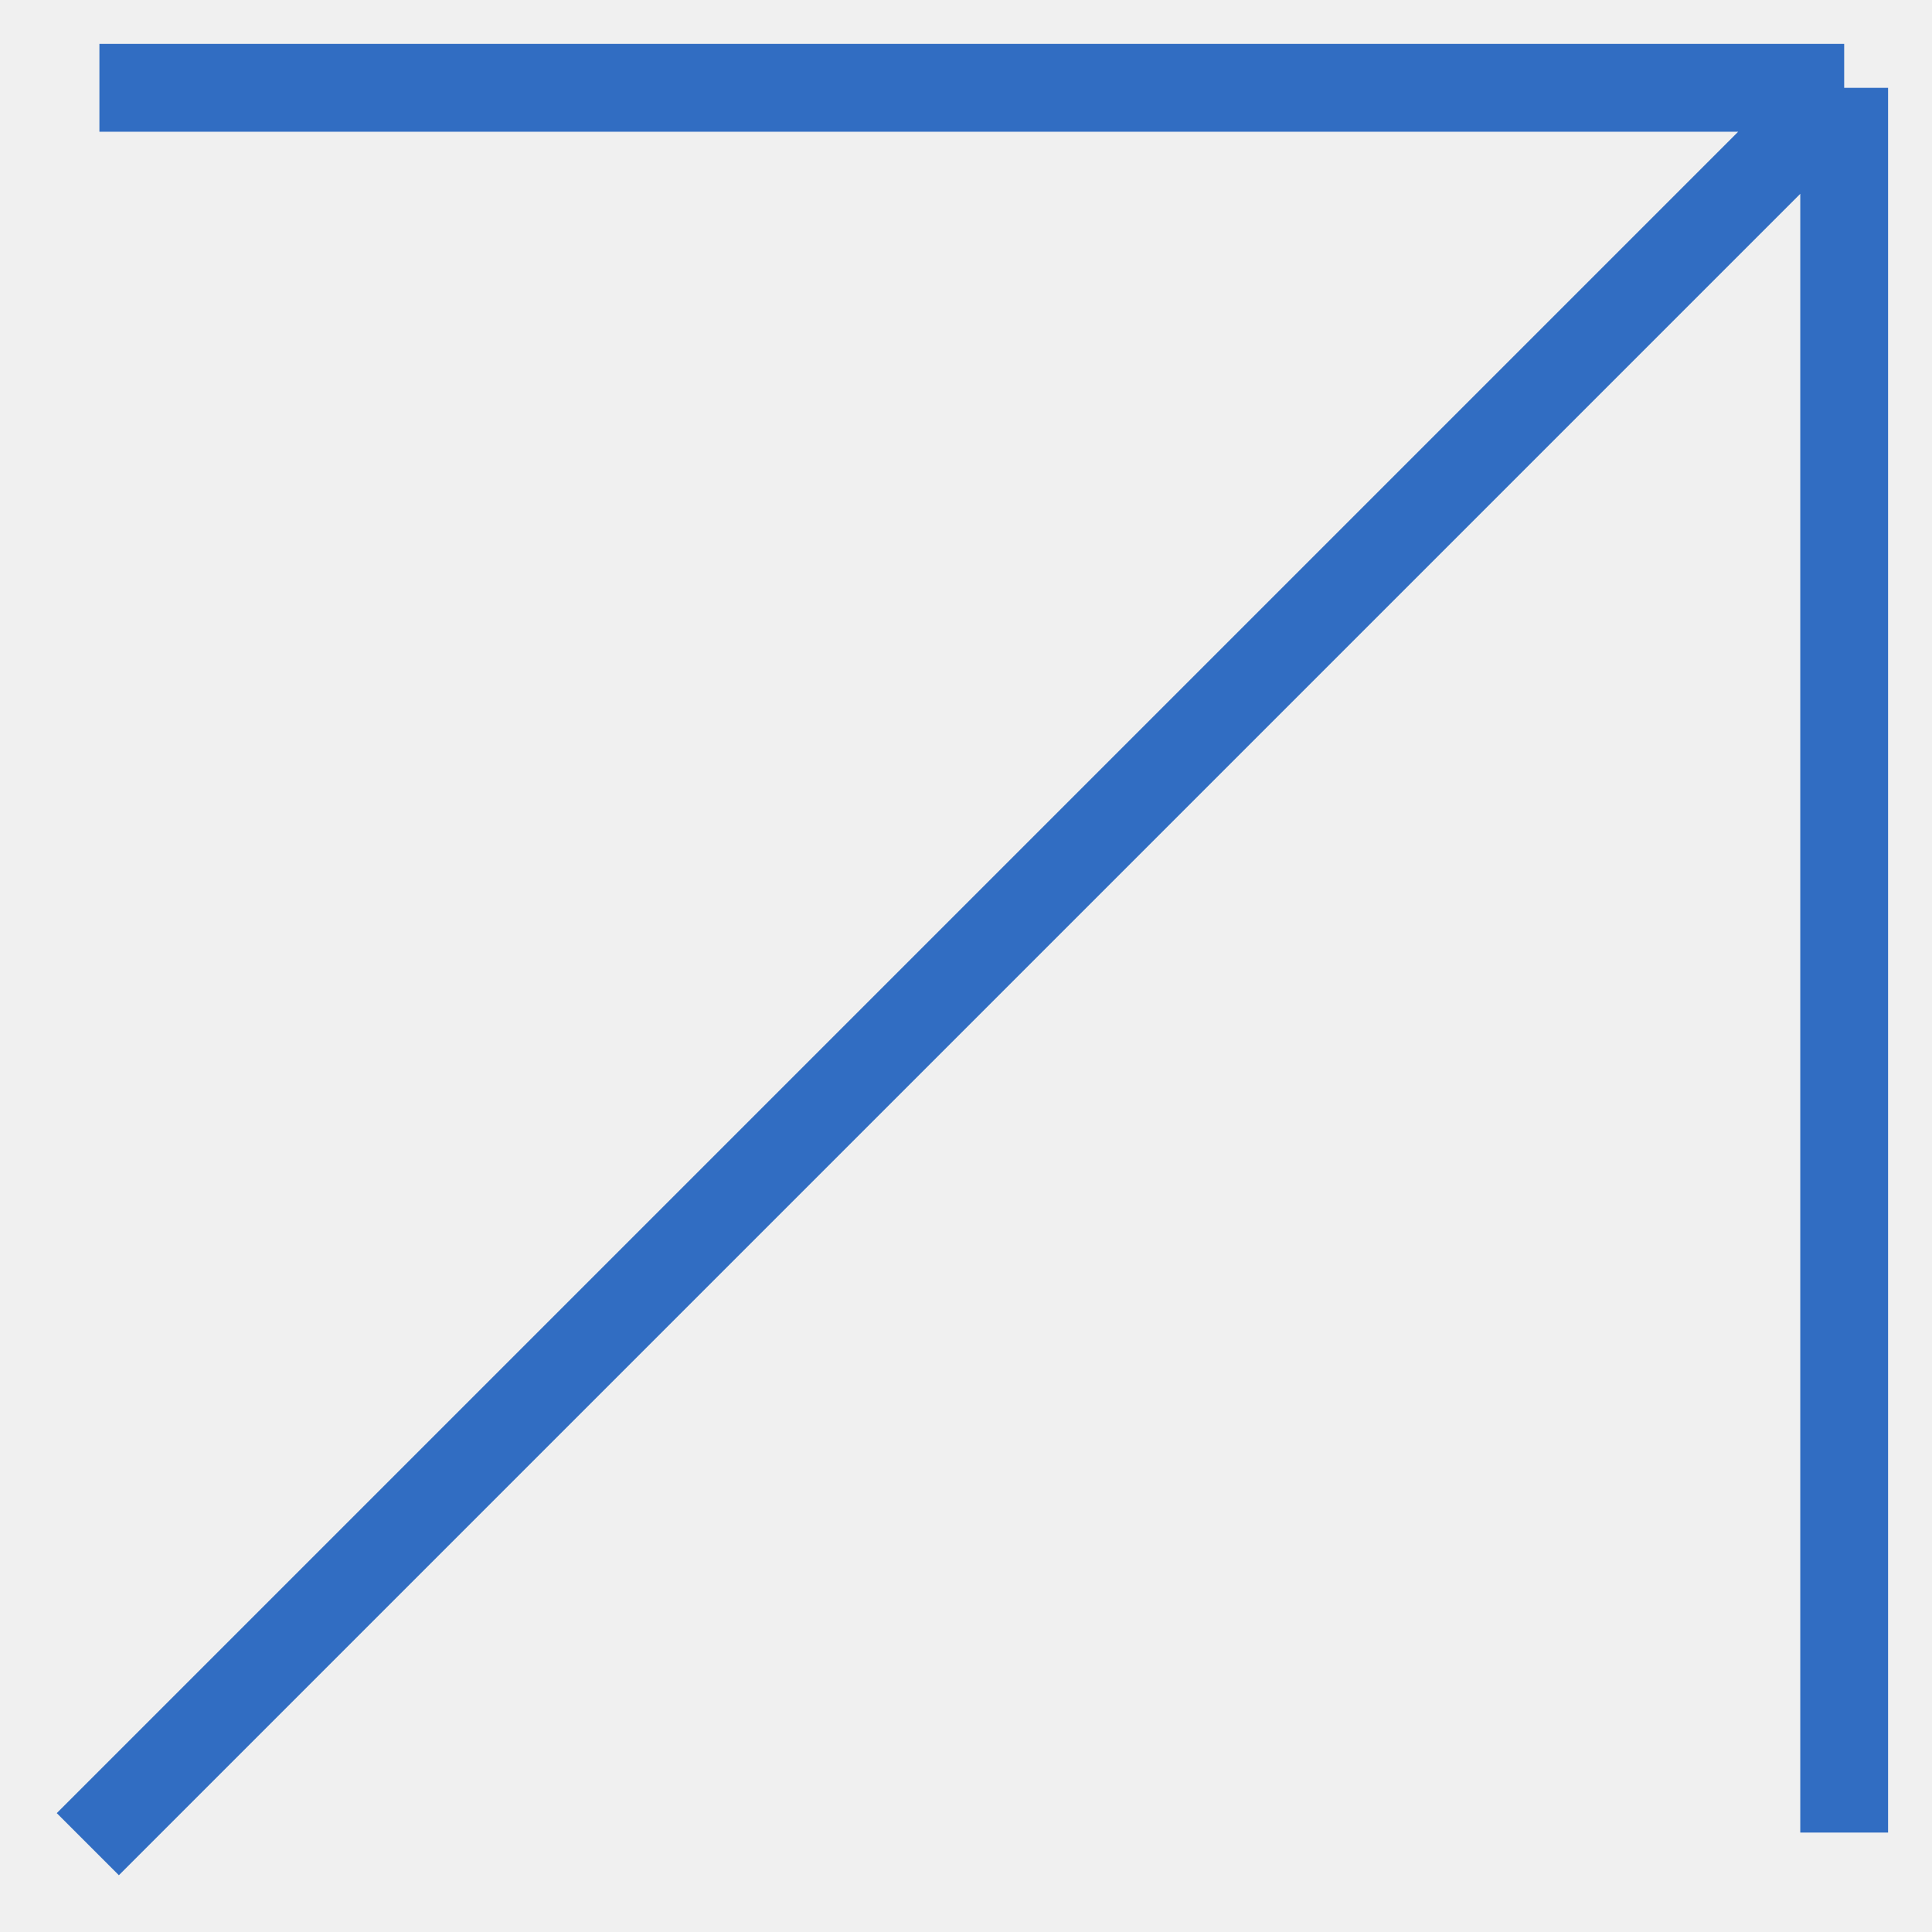
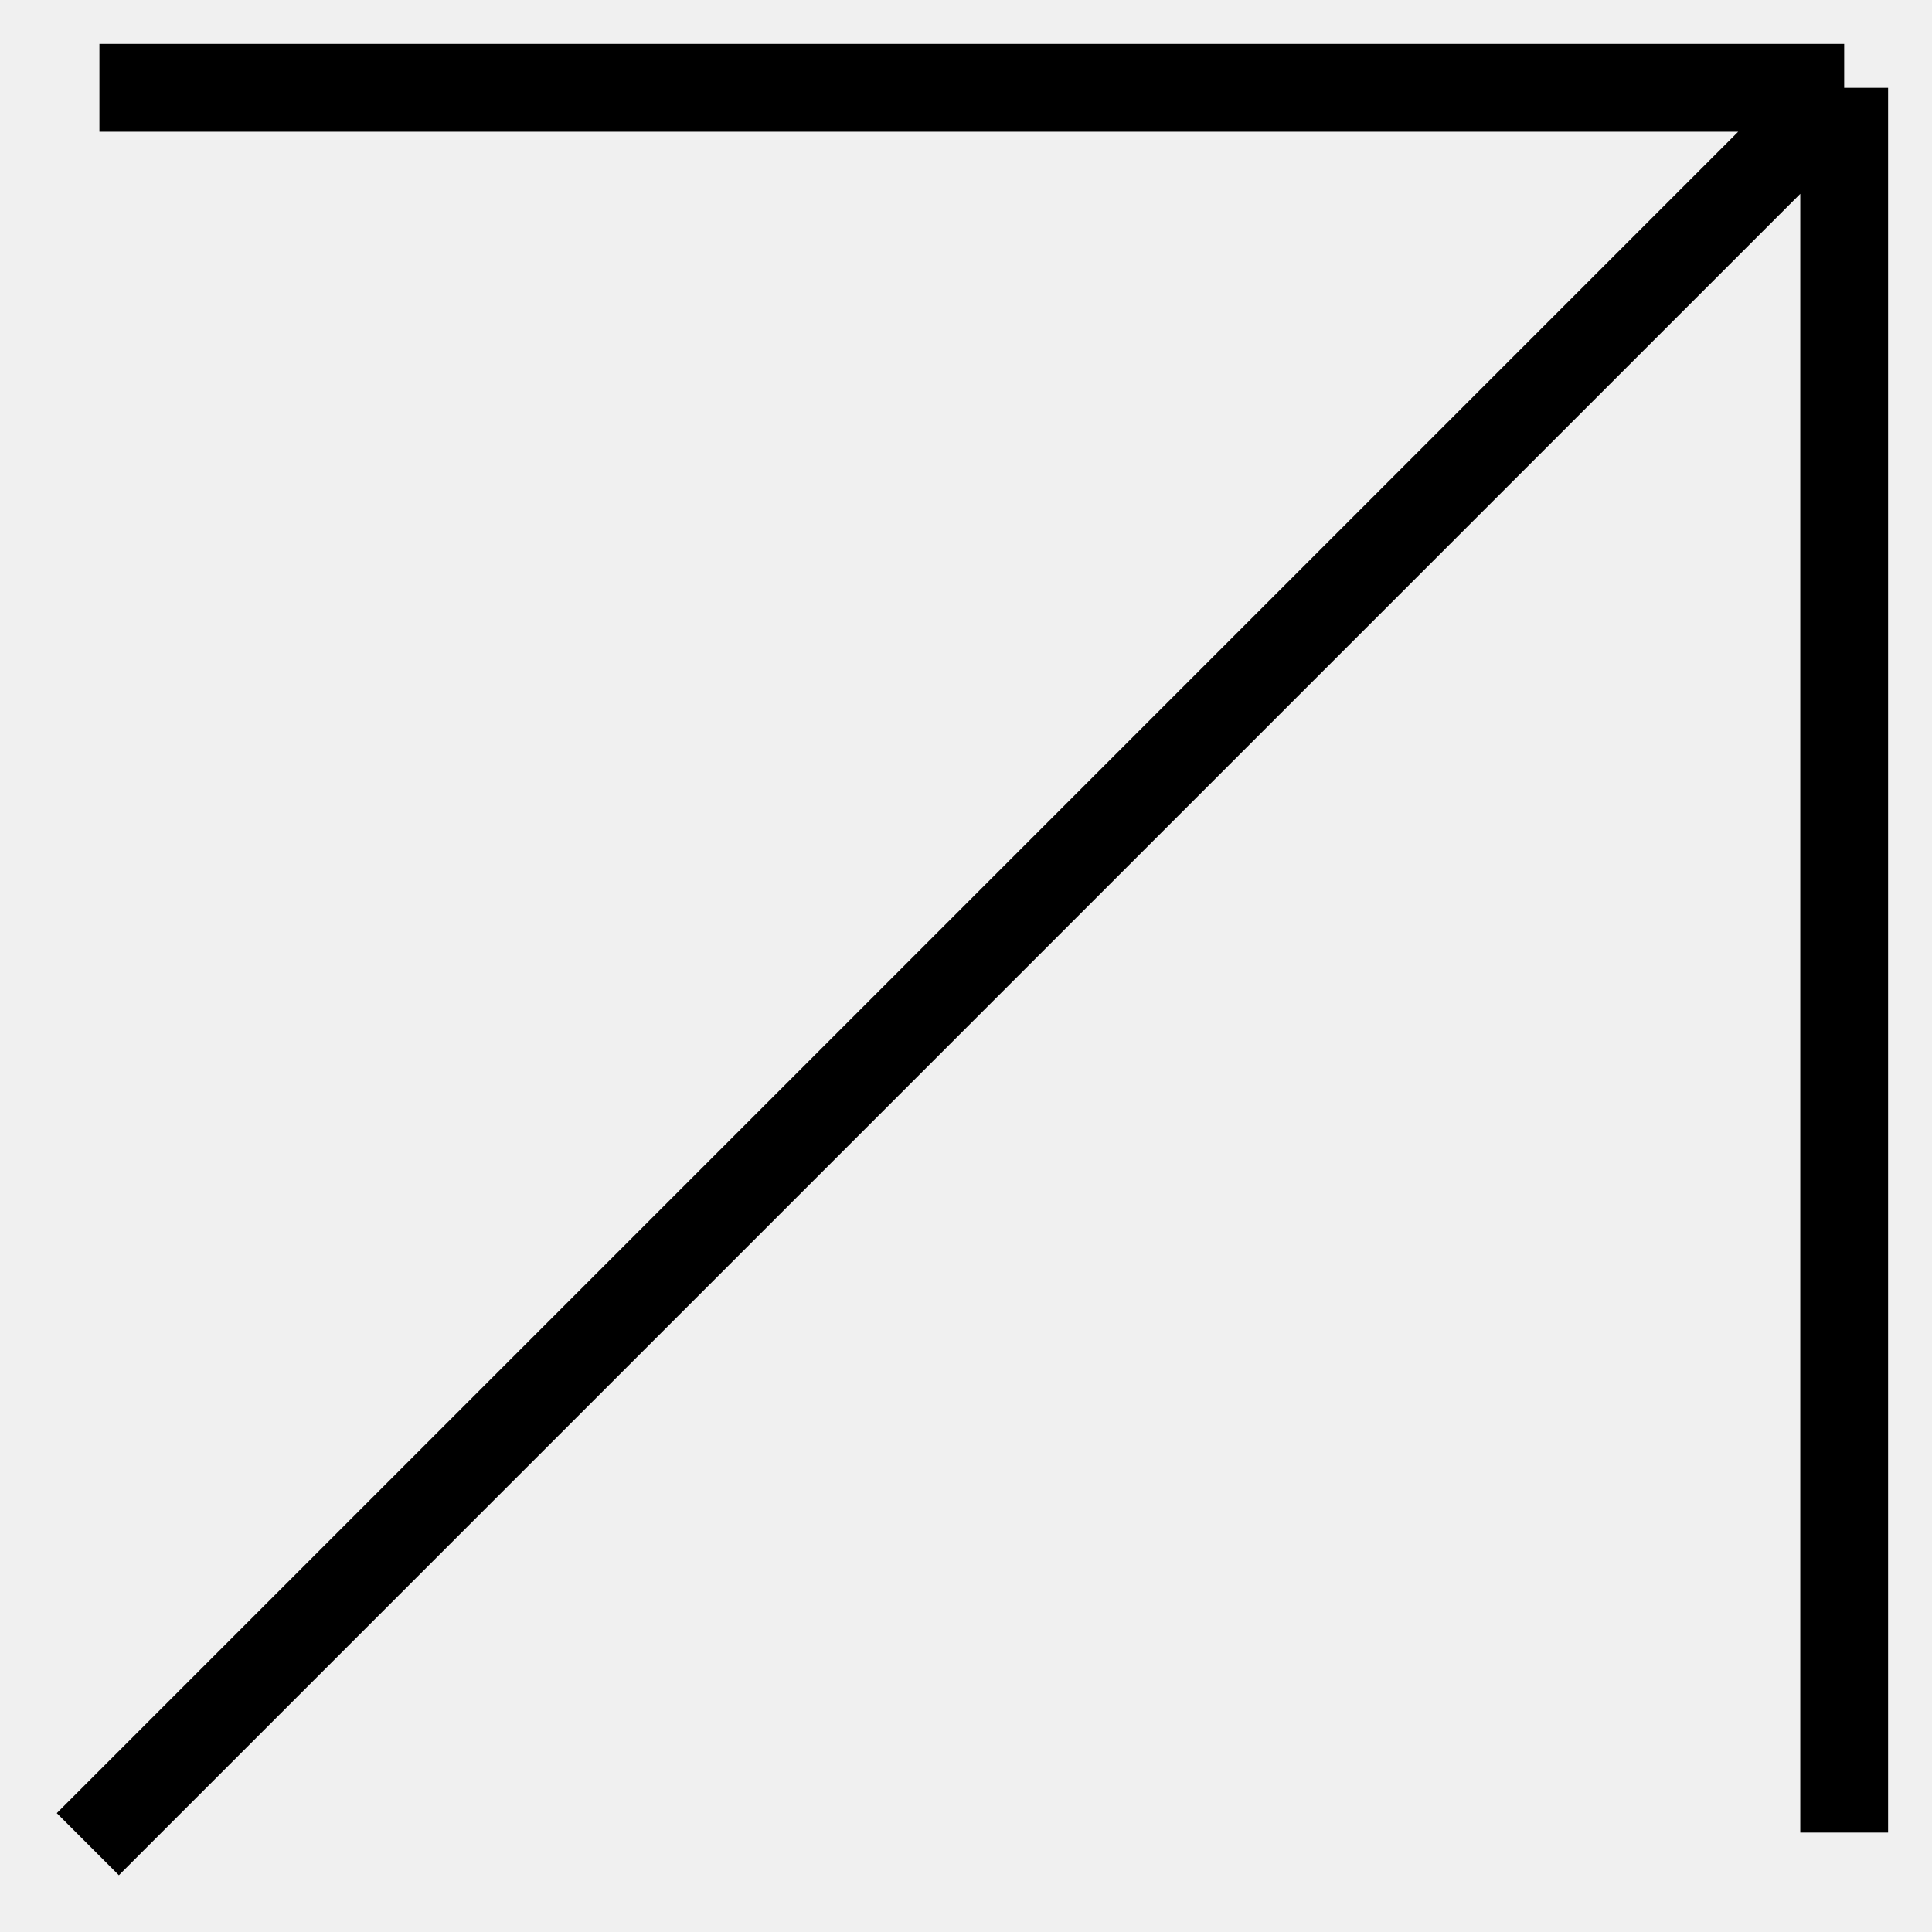
<svg xmlns="http://www.w3.org/2000/svg" width="22" height="22" viewBox="0 0 22 22" fill="none">
  <g clip-path="url(#clip0_11_682)">
-     <path d="M1 21L21 1M21 1H1.132M21 1V20.868" stroke="#316DC2" />
+     <path d="M1 21L21 1M21 1H1.132M21 1V20.868" stroke="currentColor" />
  </g>
  <defs>
    <clipPath id="clip0_11_682">
      <rect width="22" height="22" fill="white" />
    </clipPath>
  </defs>
</svg>
